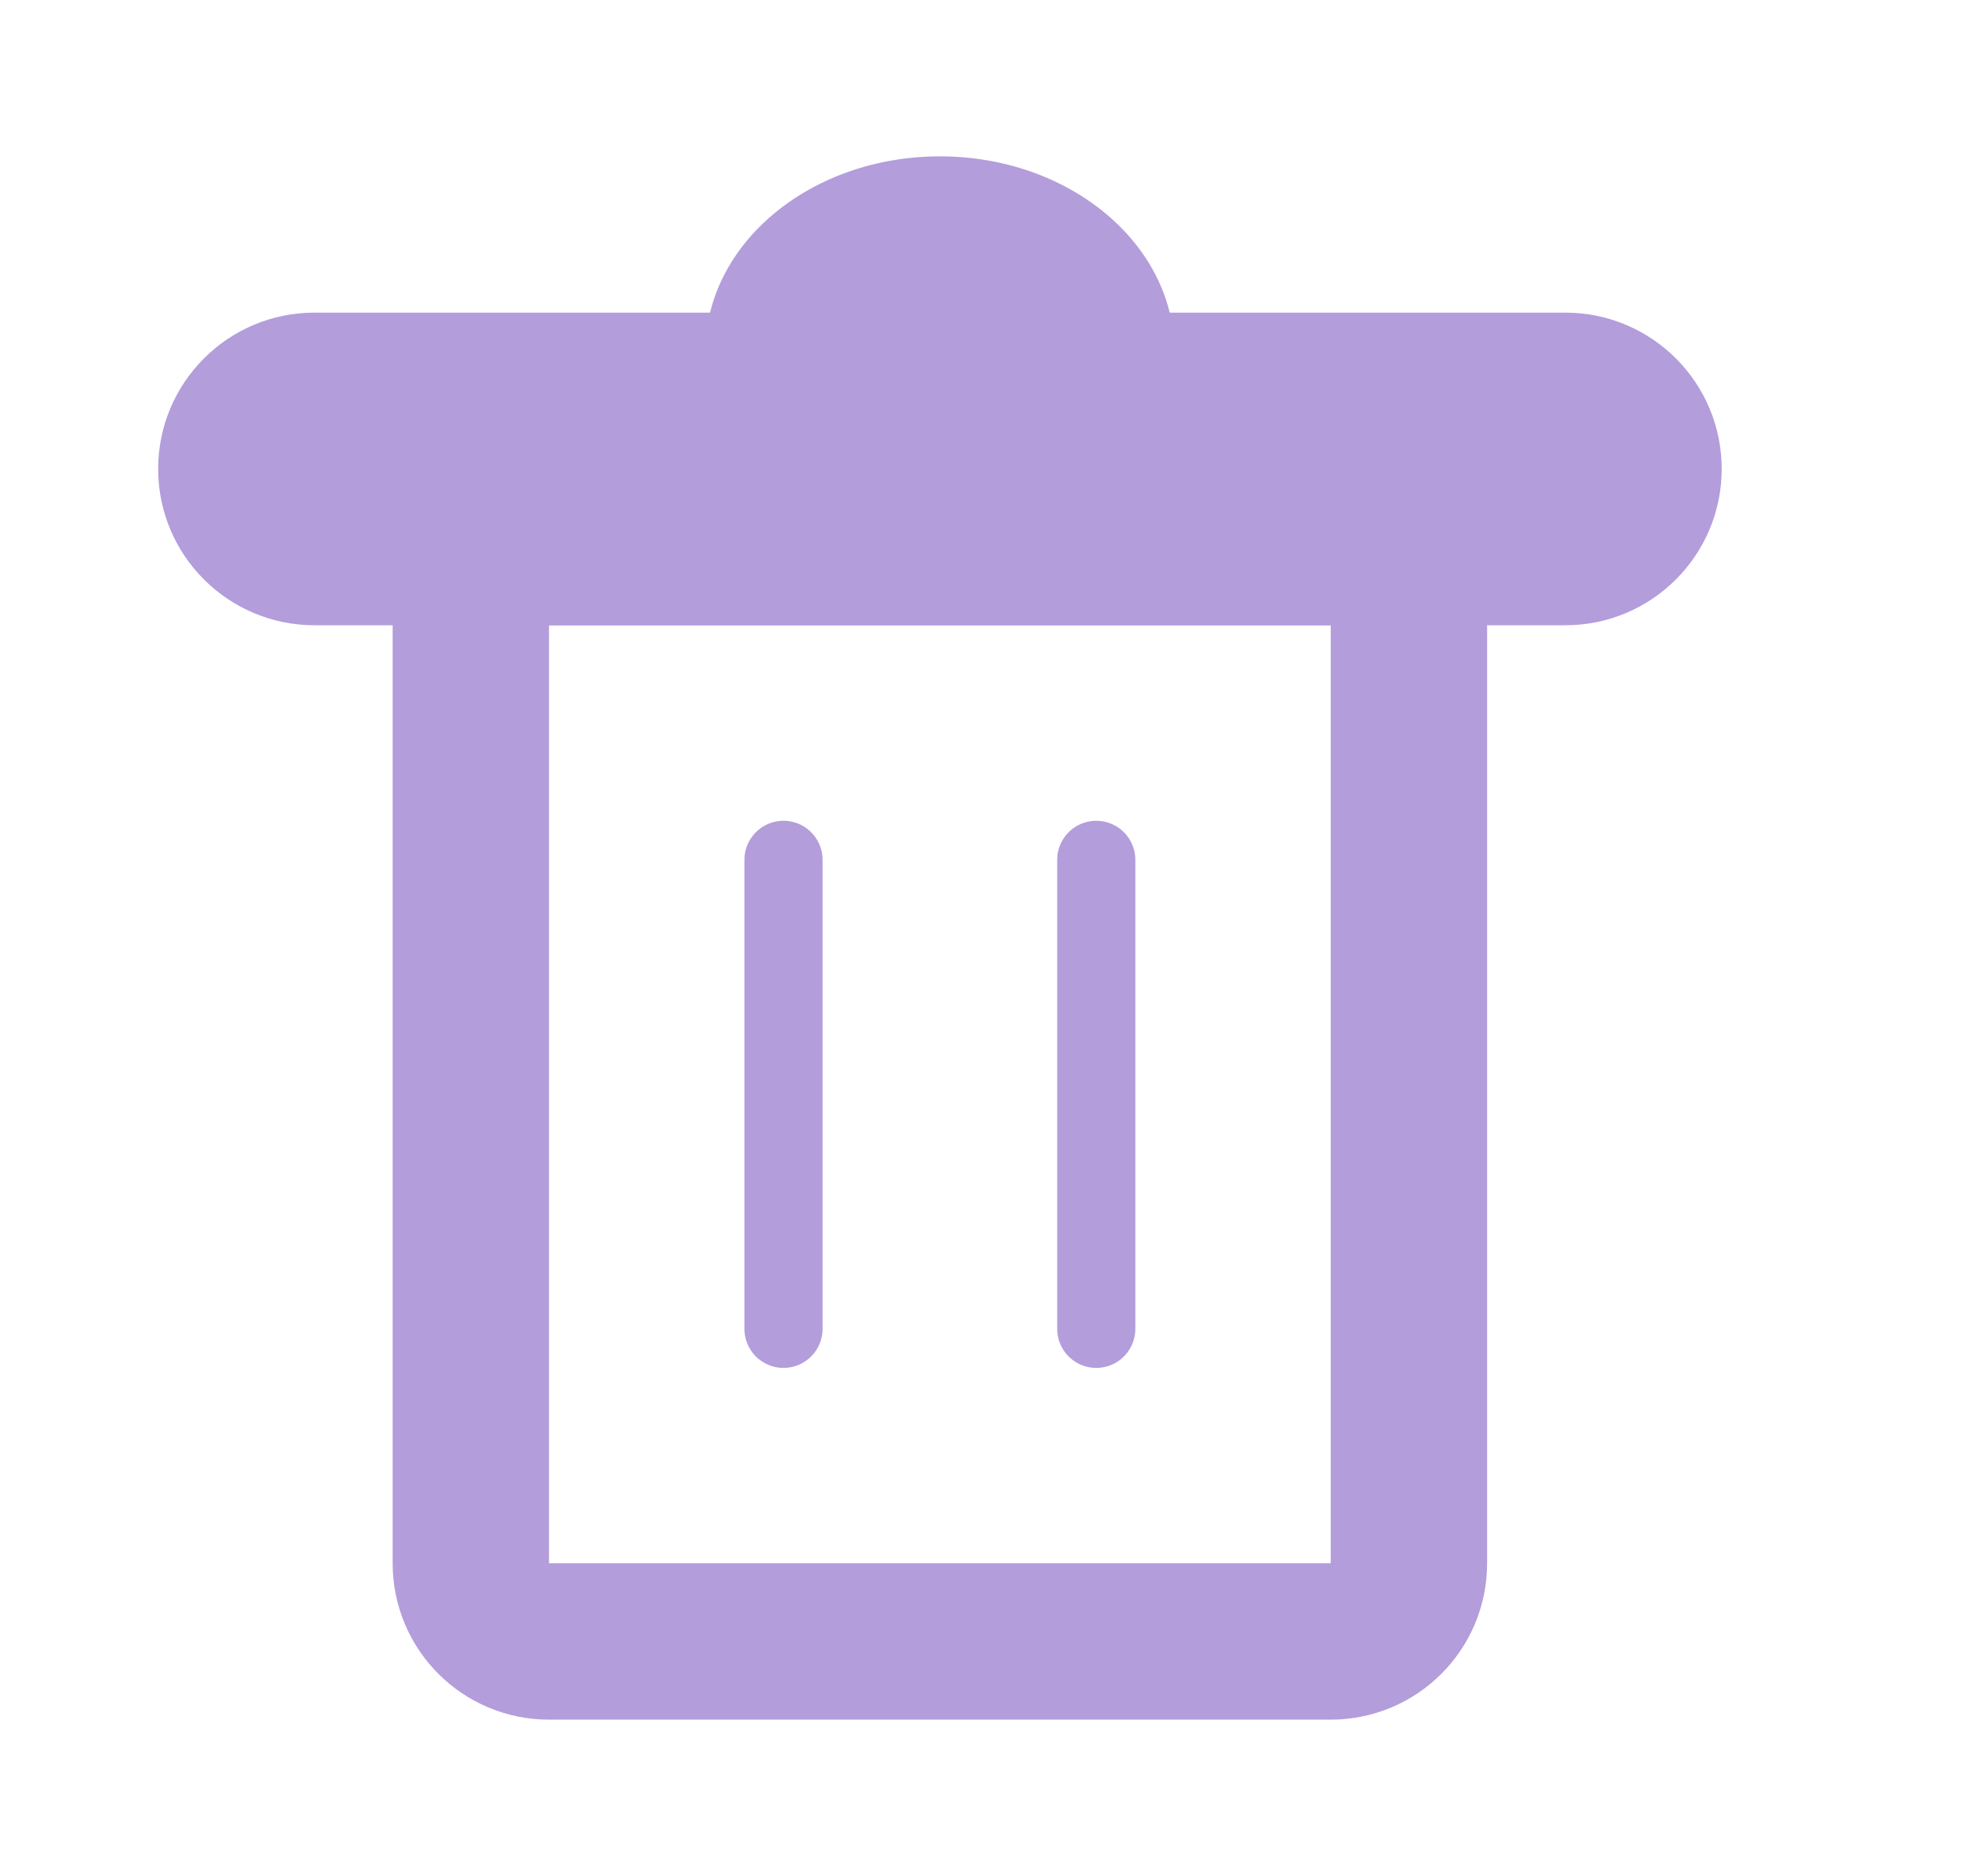
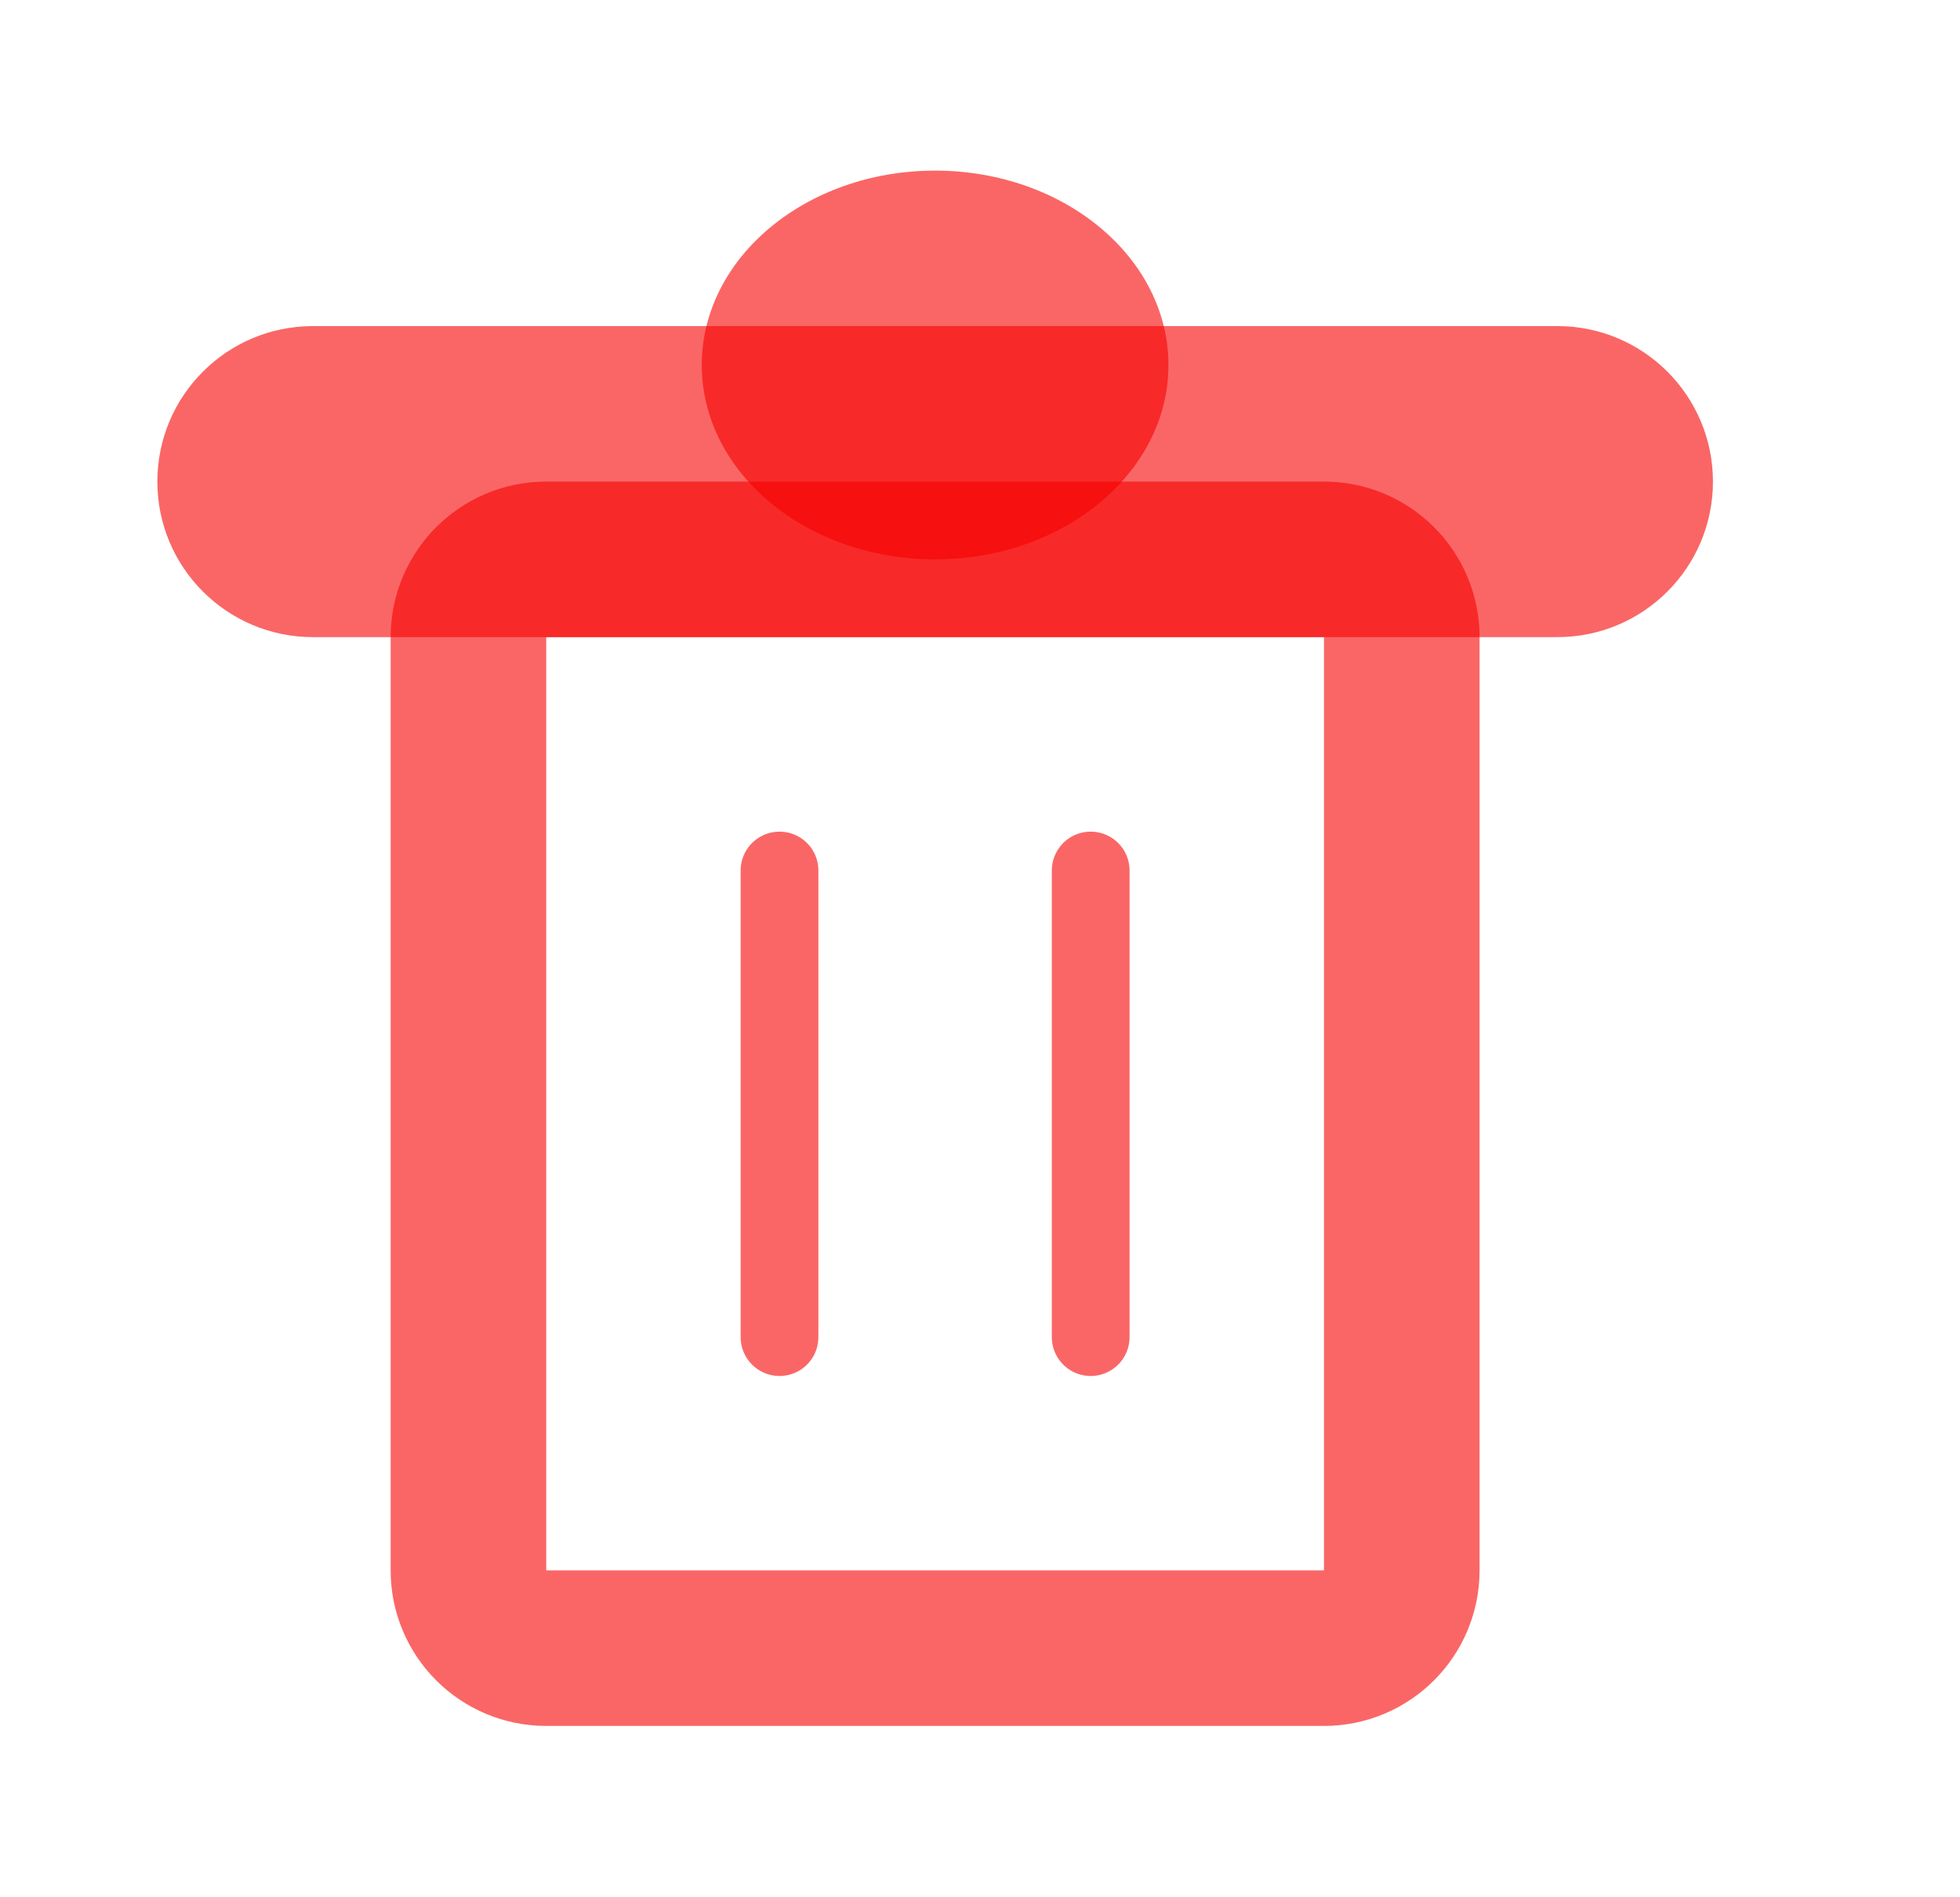
- <svg xmlns="http://www.w3.org/2000/svg" width="21" height="20" viewBox="0 0 21 20" fill="none">
-   <rect x="1.686" y="3.333" width="16.667" height="3.333" rx="1.667" fill="#B39DDB" />
-   <rect x="5.019" y="5.833" width="10" height="11.667" rx="0.833" stroke="#B39DDB" stroke-width="1.667" />
-   <path d="M8.352 9.167V14.167" stroke="#B39DDB" stroke-width="0.833" stroke-linecap="round" />
-   <path d="M11.686 9.167V14.167" stroke="#B39DDB" stroke-width="0.833" stroke-linecap="round" />
-   <ellipse cx="10.019" cy="3.75" rx="2.5" ry="2.083" fill="#B39DDB" />
+ <svg xmlns="http://www.w3.org/2000/svg" width="31" height="30" viewBox="0 0 21 20" fill="none">
+   <rect x="1.686" y="3.333" width="16.667" height="3.333" rx="1.667" fill="#f7000099" />
+   <rect x="5.019" y="5.833" width="10" height="11.667" rx="0.833" stroke="#f7000099" stroke-width="1.667" />
+   <path d="M8.352 9.167V14.167" stroke="#f7000099" stroke-width="0.833" stroke-linecap="round" />
+   <path d="M11.686 9.167V14.167" stroke="#f7000099" stroke-width="0.833" stroke-linecap="round" />
+   <ellipse cx="10.019" cy="3.75" rx="2.5" ry="2.083" fill="#f7000099" />
</svg>
